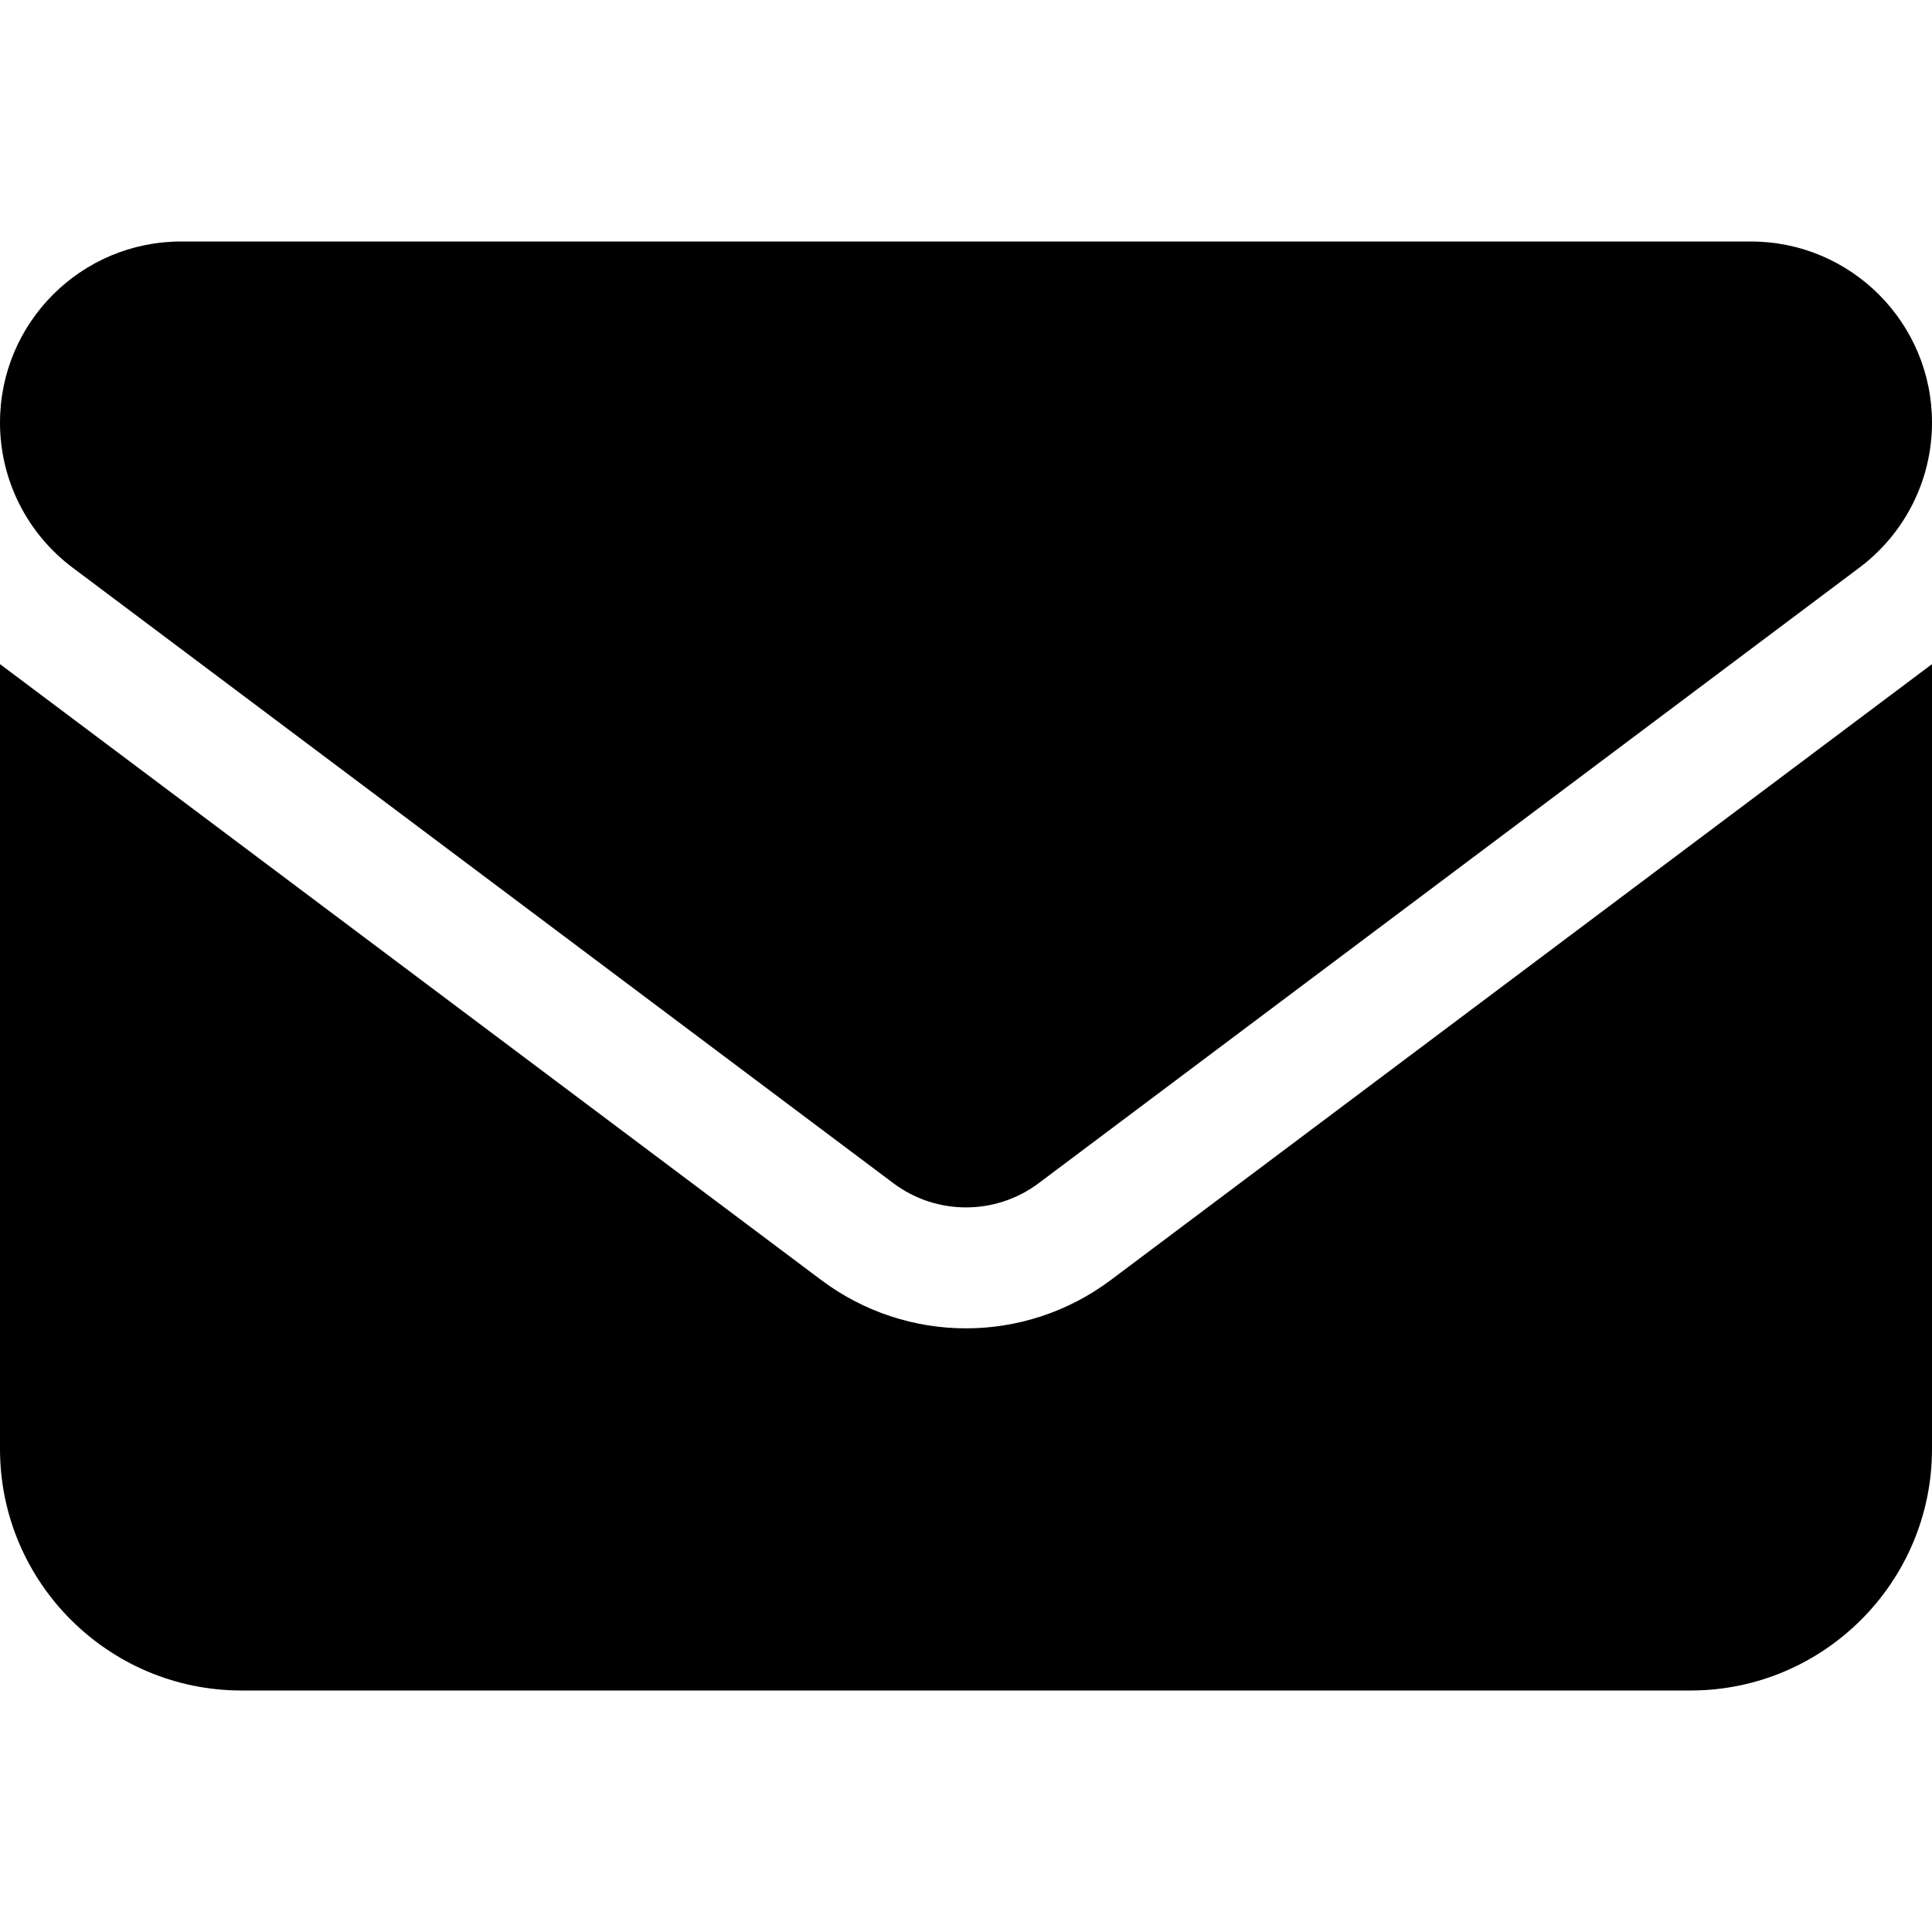
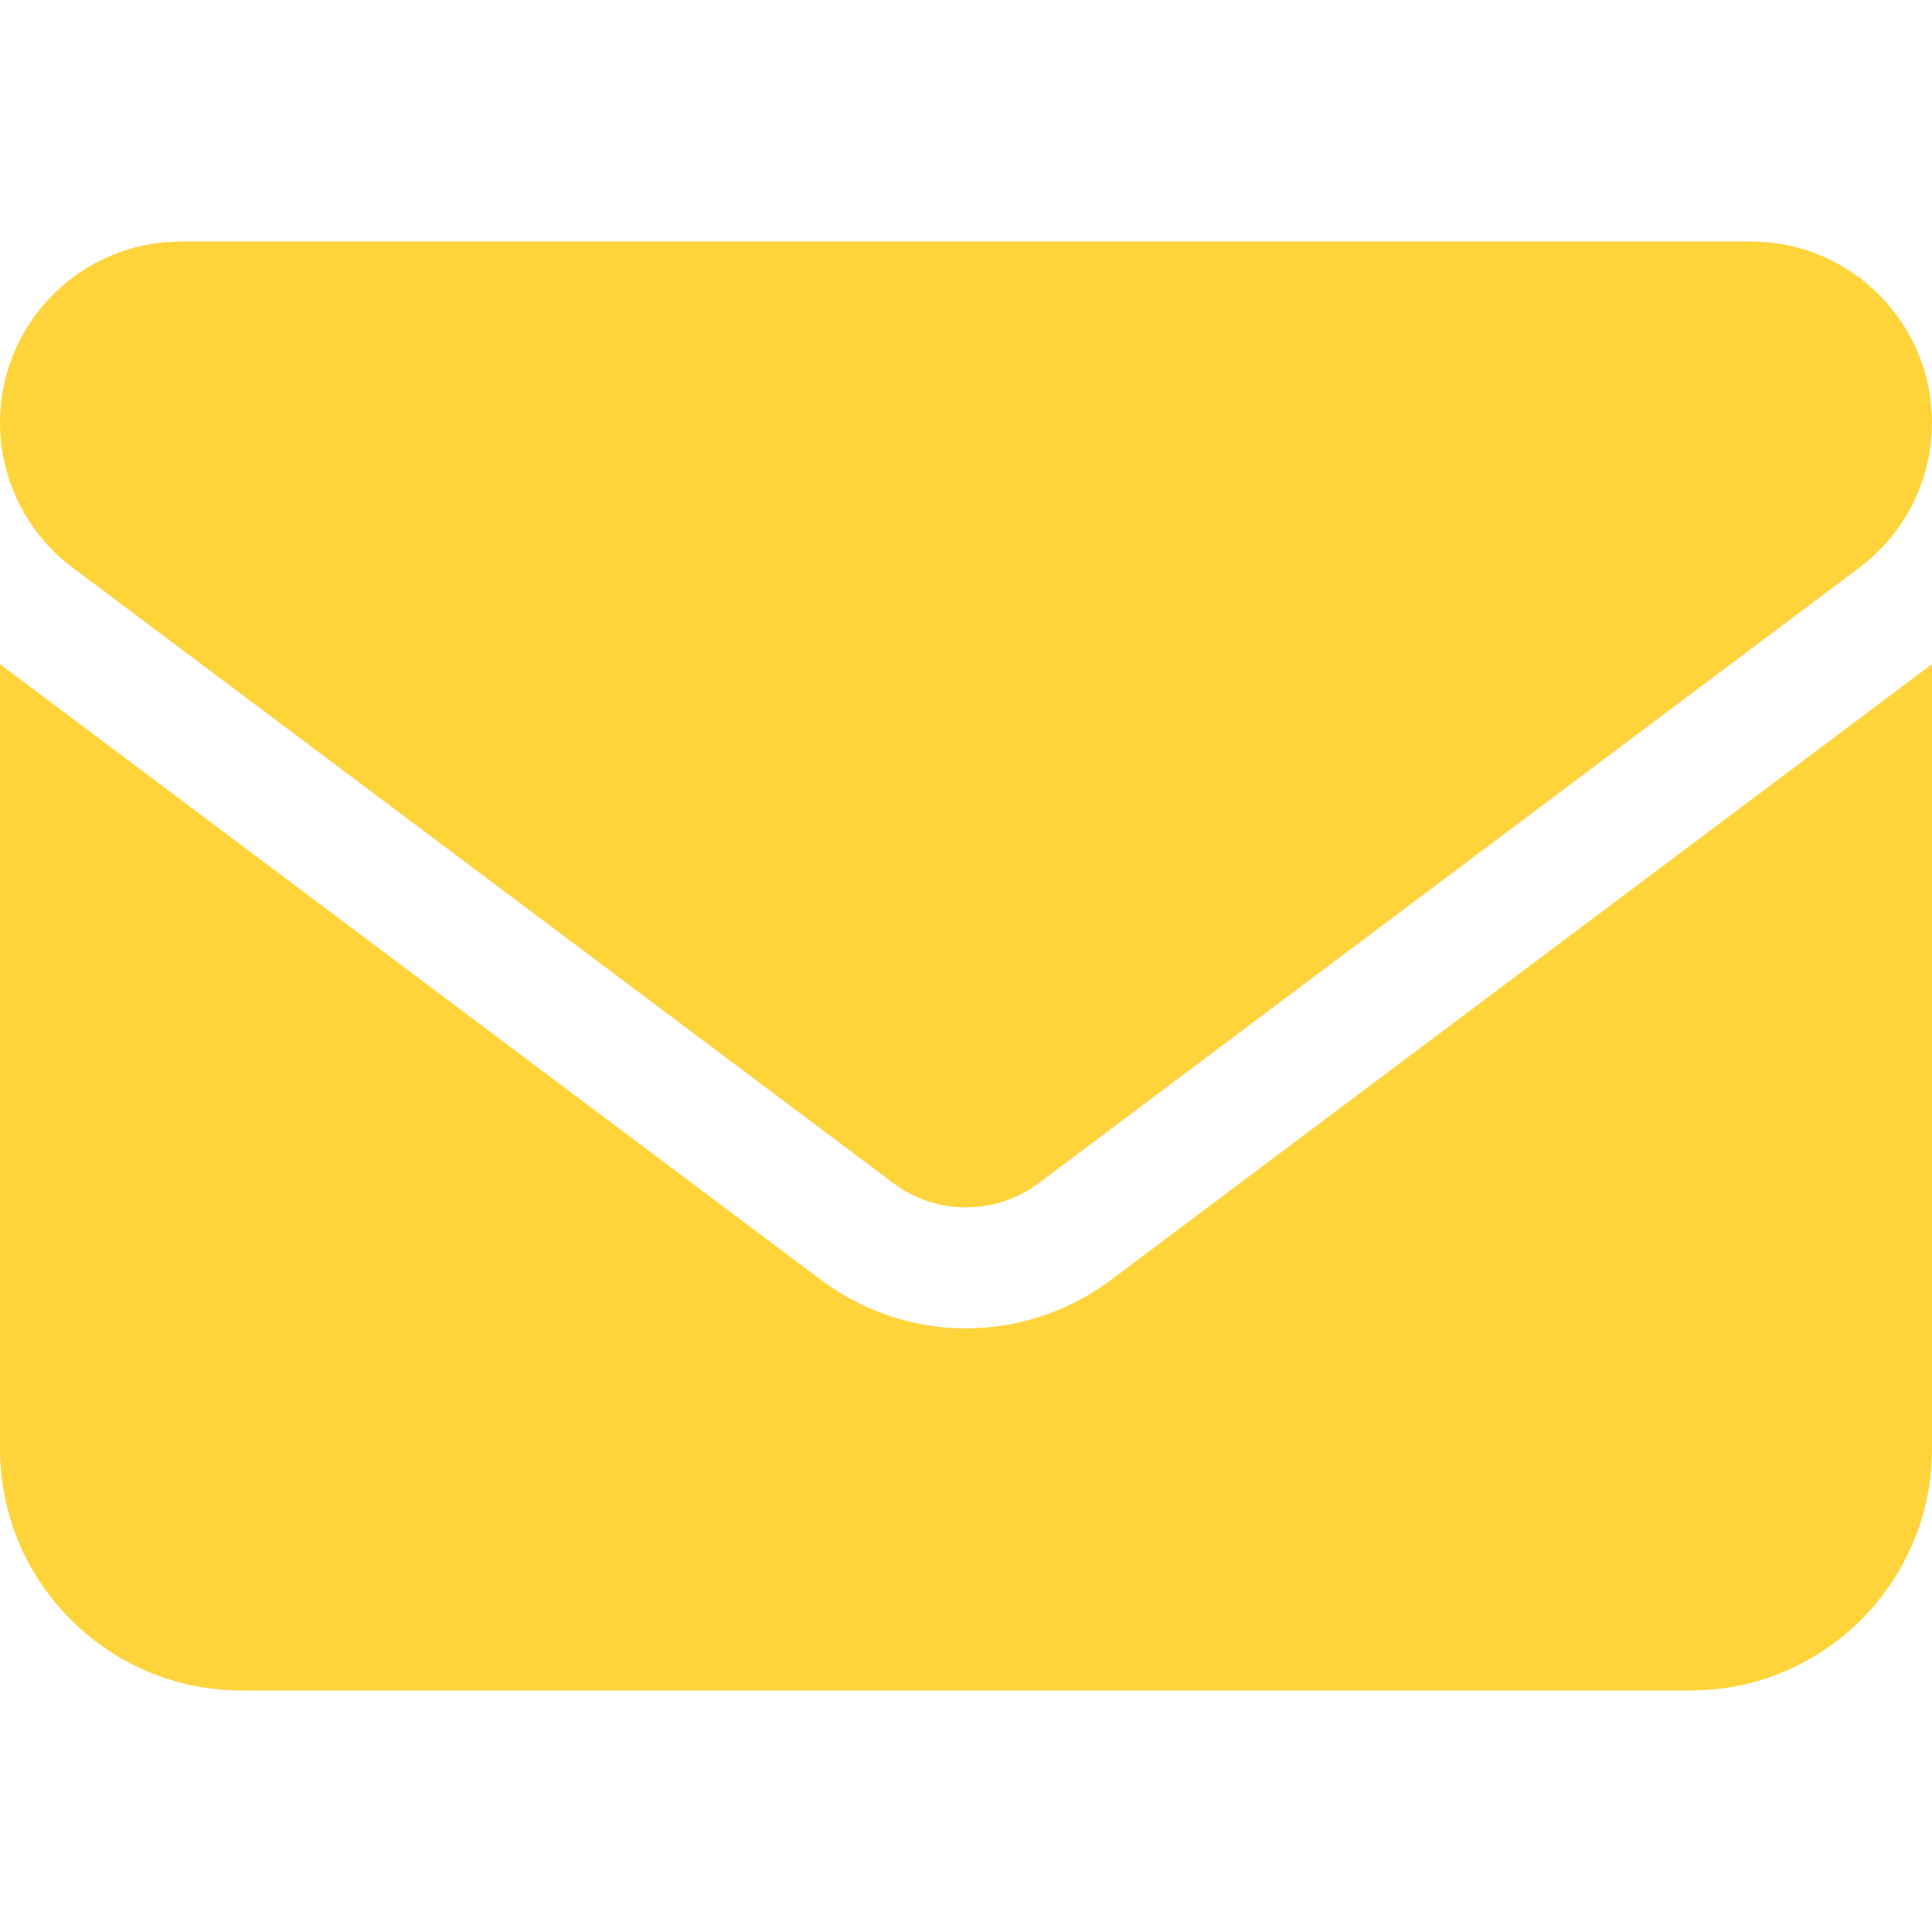
<svg xmlns="http://www.w3.org/2000/svg" viewBox="0 0 512 512">
-   <path d="M48 64C21.5 64 0 85.5 0 112c0 15.1 7.1 29.3 19.2 38.4L236.8 313.6c11.4 8.5 27 8.5 38.4 0L492.8 150.4c12.1-9.1 19.2-23.3 19.2-38.4c0-26.5-21.5-48-48-48H48zM0 176V384c0 35.3 28.7 64 64 64H448c35.3 0 64-28.7 64-64V176L294.4 339.2c-22.8 17.1-54 17.1-76.8 0L0 176z" />
+   <path fill="#FFD43B" d="M48 64C21.5 64 0 85.5 0 112c0 15.1 7.1 29.3 19.2 38.4L236.8 313.6c11.4 8.5 27 8.5 38.4 0L492.8 150.4c12.1-9.1 19.2-23.3 19.2-38.4c0-26.5-21.5-48-48-48L48 64zM0 176L0 384c0 35.3 28.7 64 64 64l384 0c35.3 0 64-28.7 64-64l0-208L294.4 339.2c-22.8 17.1-54 17.1-76.8 0L0 176z" />
</svg>
